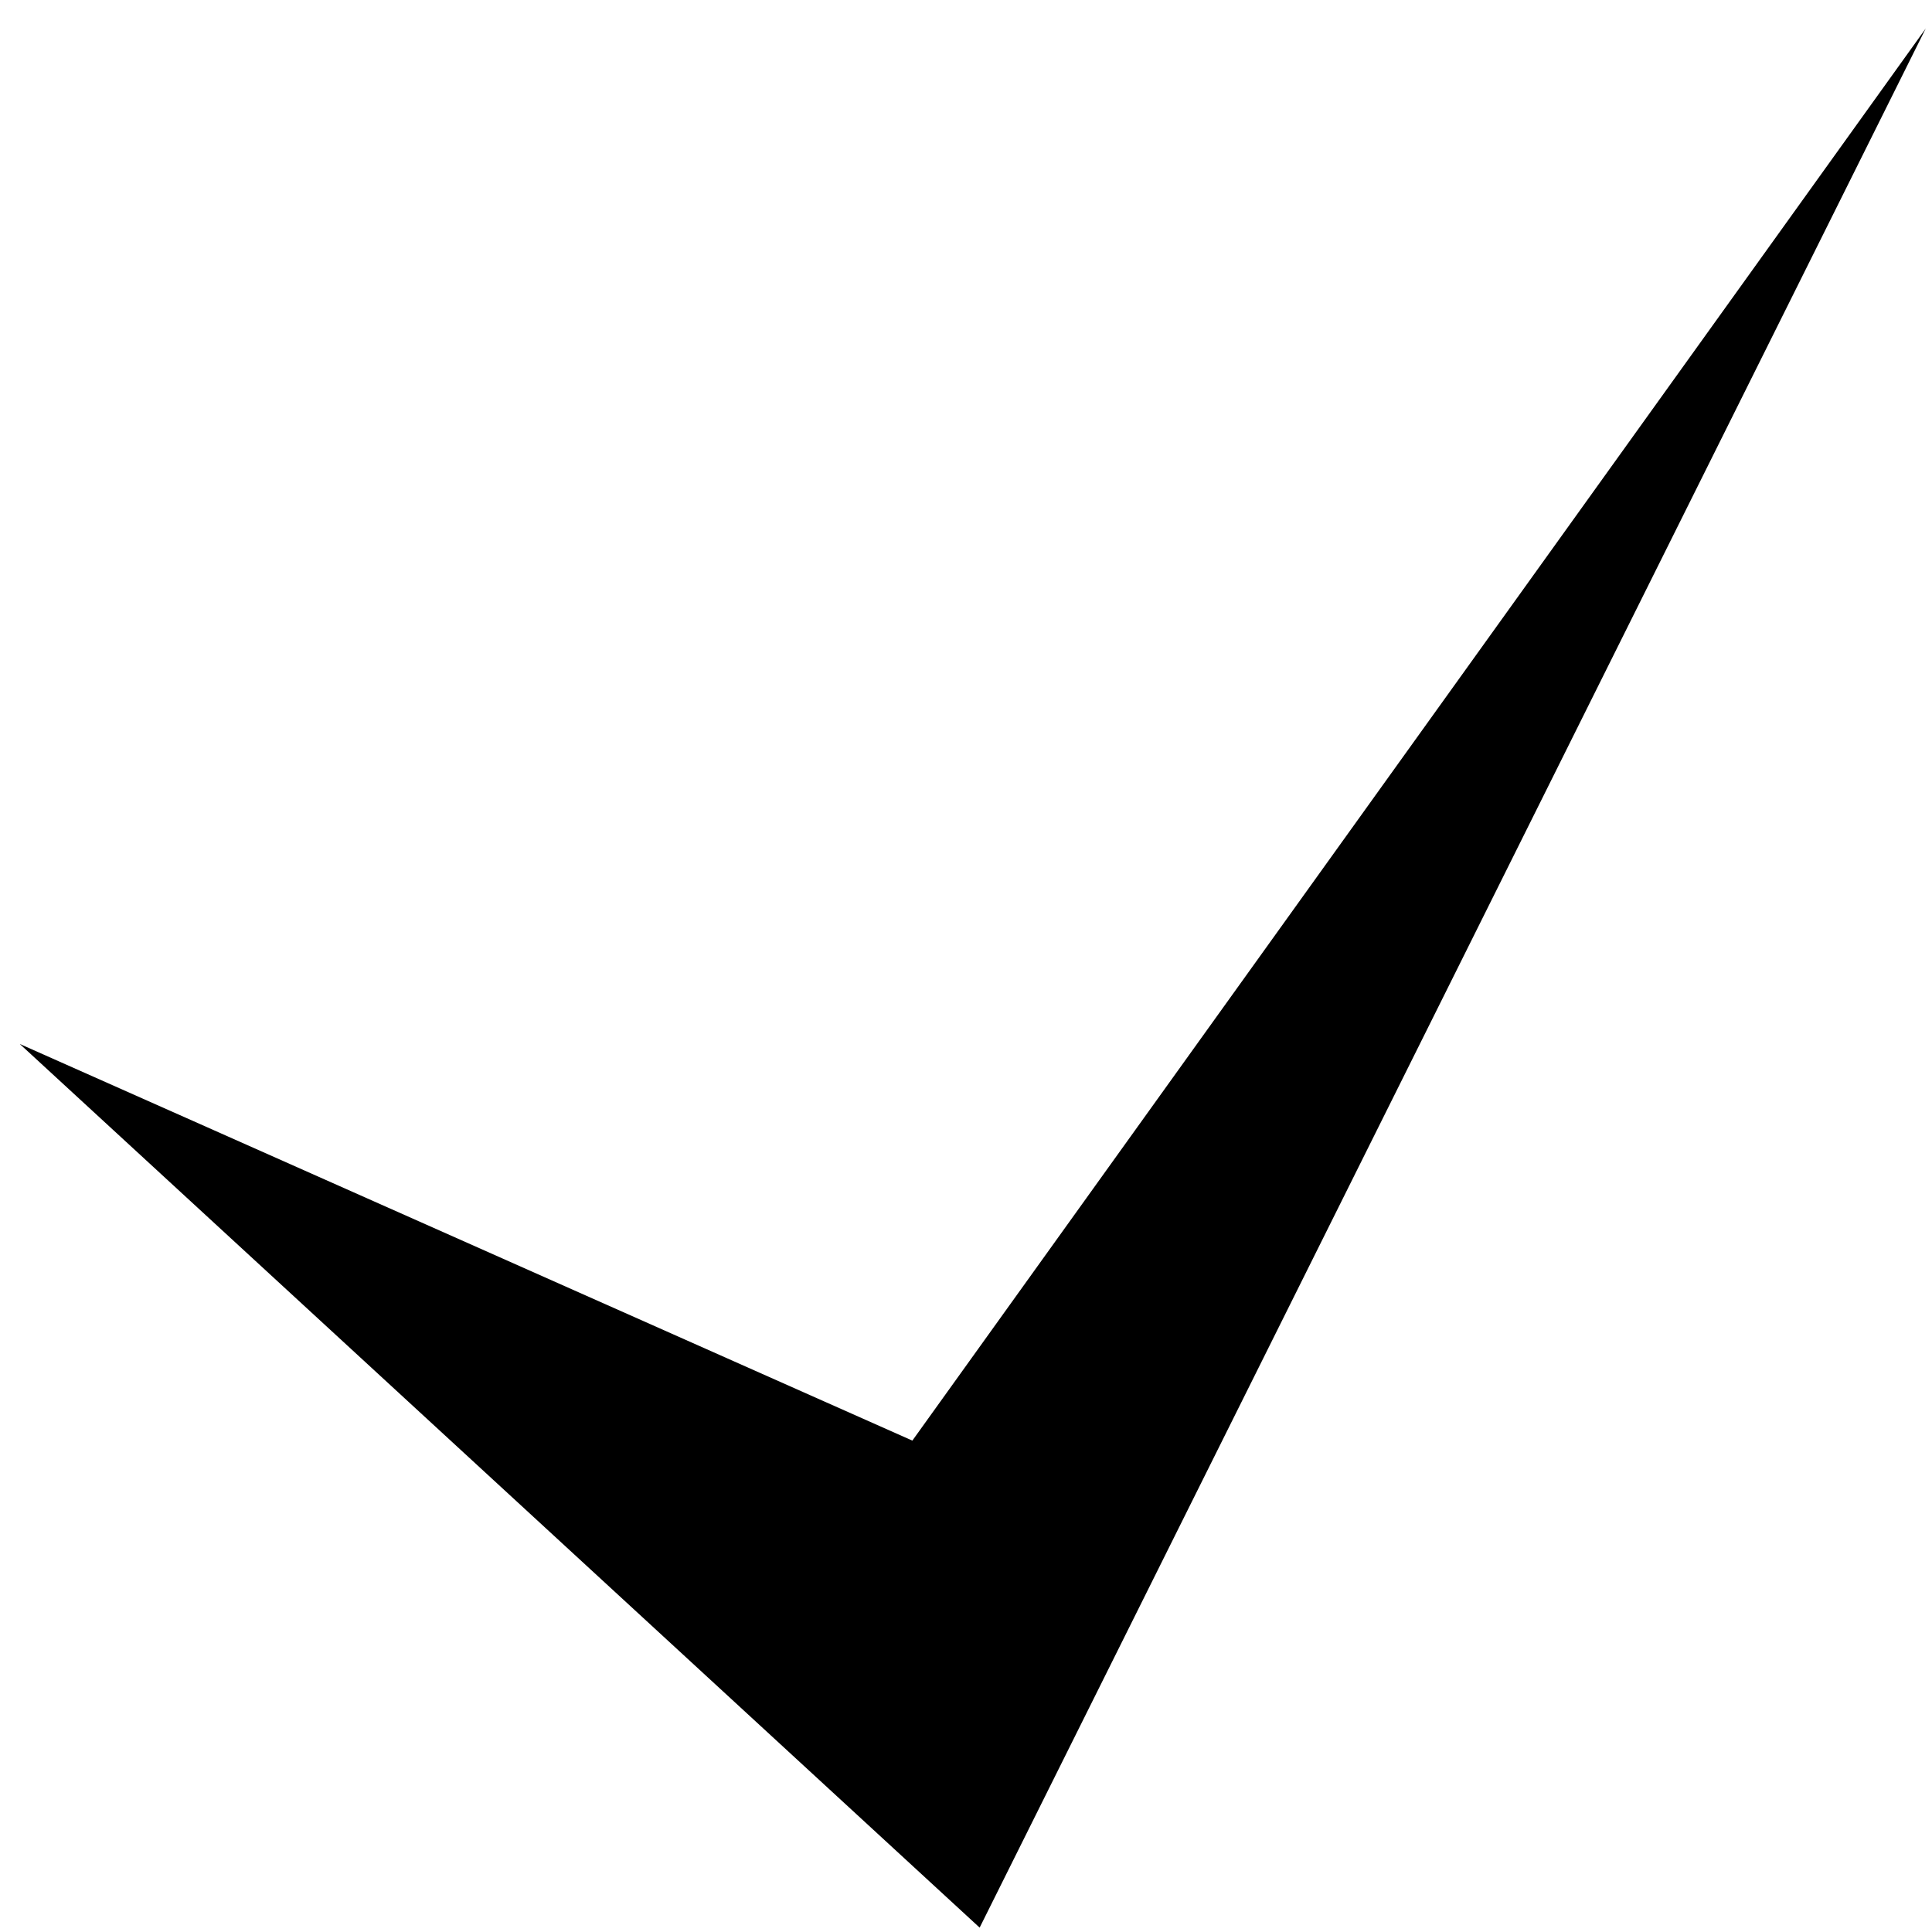
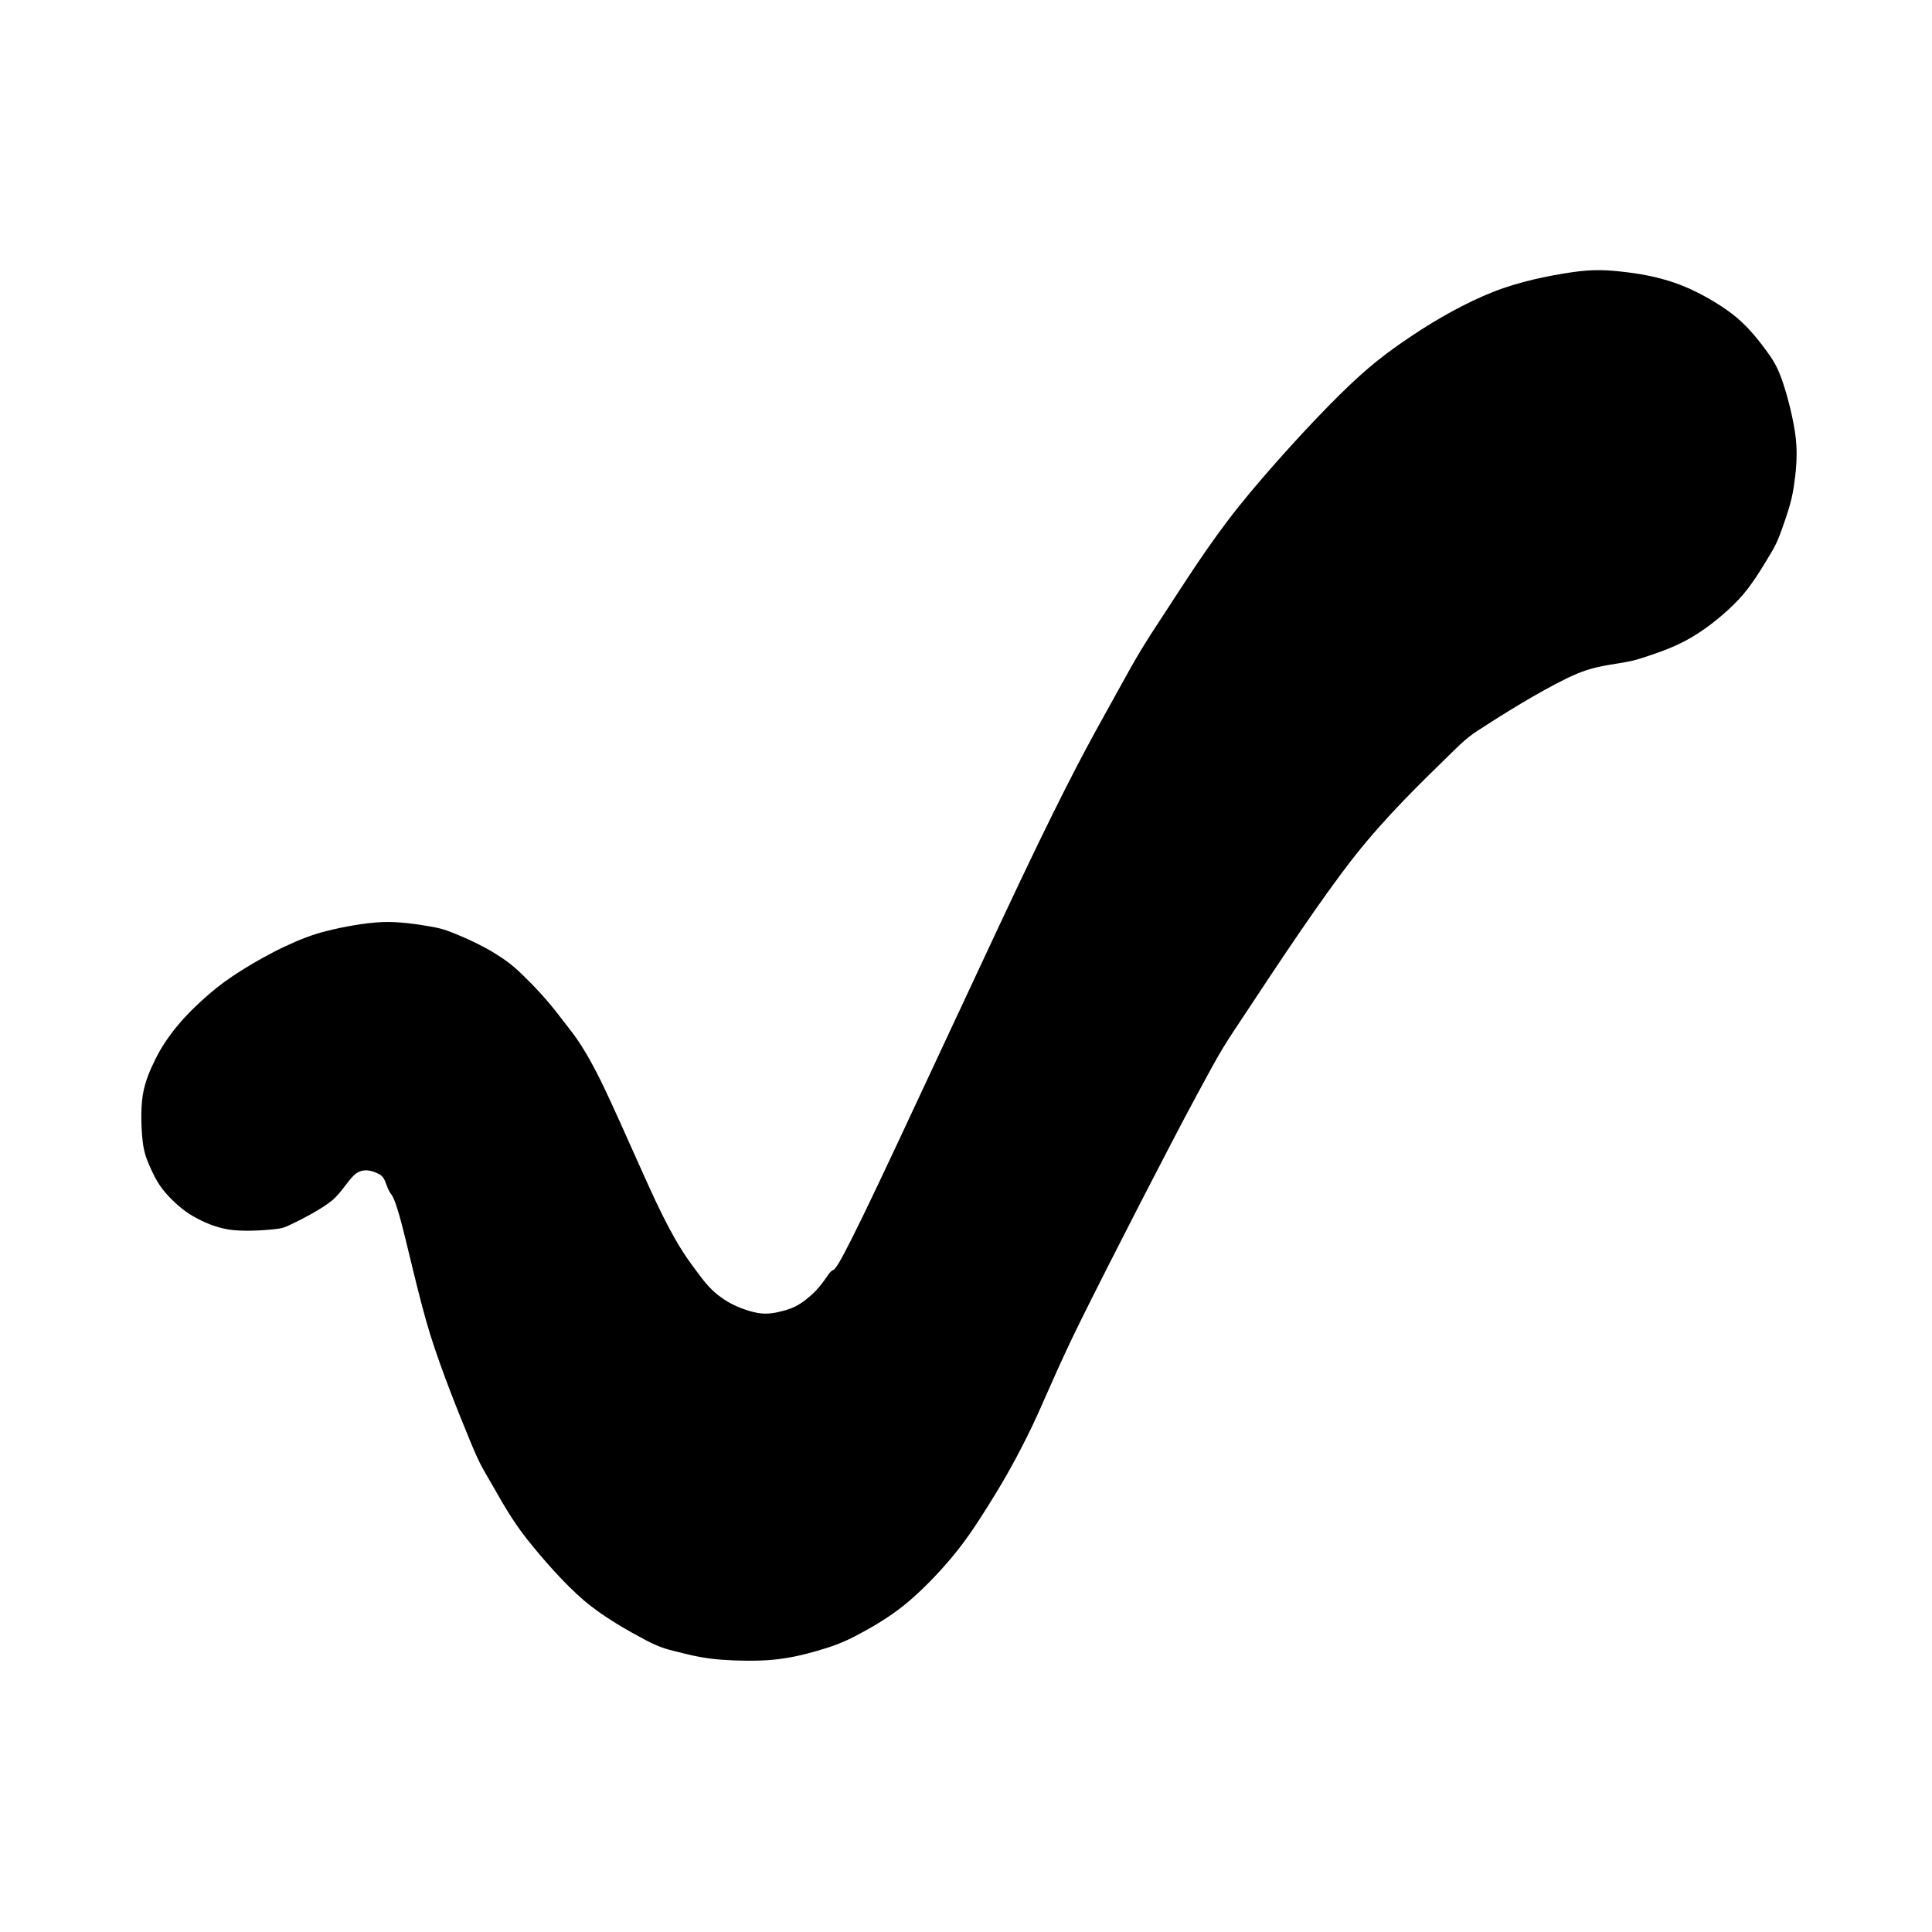
- <svg xmlns="http://www.w3.org/2000/svg" height="64" id="svg3360" version="1.1" viewBox="0 0 64 64" width="64">
-   <defs id="defs3362" />
-   <g id="layer1">
-     <path d="M 0.655,34.583 32.452,63.855 63.792,0.944 30.223,47.722 Z" id="path3395" style="fill-opacity:1;fill-rule:evenodd;stroke:none;stroke-width:1.468;stroke-linecap:butt;stroke-linejoin:bevel;stroke-miterlimit:13.8;stroke-dasharray:none;stroke-opacity:1" />
-   </g>
+ <svg xmlns="http://www.w3.org/2000/svg" width="1254" height="1254" viewBox="184 186 880 880">
+   <path fill="#000" d="M900 310C910.17 308.5 916.67 309 925 310C933.33 311 942 312.83 950 316C958 319.17 966.67 324.17 973 329C979.33 333.83 984.17 339.83 988 345C991.83 350.17 993.67 353.17 996 360C998.33 366.83 1001.17 378 1002 386C1002.83 394 1002 401.33 1001 408C1000 414.67 997.83 420.83 996 426C994.17 431.17 993.33 433.5 990 439C986.67 444.5 981.83 452.83 976 459C970.17 465.17 962.5 471.5 955 476C947.5 480.5 939.83 483.17 931 486C922.17 488.83 913.33 488.17 902 493C890.67 497.83 872.83 508.67 863 515C853.17 521.33 853.33 520.83 843 531C832.67 541.17 816 557 801 576C786 595 765 626.83 753 645C741 663.17 741.67 661.5 729 685C716.33 708.5 689.83 760.17 677 786C664.17 811.83 659.17 825.67 652 840C644.83 854.33 639.83 862.67 634 872C628.17 881.33 623.33 888.5 617 896C610.67 903.5 603.17 911.17 596 917C588.83 922.83 580.67 927.5 574 931C567.33 934.5 562.33 936.17 556 938C549.67 939.83 543.17 941.33 536 942C528.83 942.67 519.83 942.5 513 942C506.17 941.5 500.83 940.5 495 939C489.17 937.5 485.5 937 478 933C470.5 929 459 922.67 450 915C441 907.33 431 895.83 424 887C417 878.17 412.33 869.5 408 862C403.67 854.5 402.67 853.33 398 842C393.33 830.67 385.33 811 380 794C374.67 777 369.17 751 366 740C362.83 729 362.5 731.17 361 728C359.5 724.83 359.33 722.33 357 721C354.67 719.67 350.67 718 347 720C343.33 722 339.83 729.17 335 733C330.17 736.83 322.5 740.83 318 743C313.5 745.17 313 745.5 308 746C303 746.5 294 747 288 746C282 745 276.67 742.67 272 740C267.33 737.33 263.17 733.5 260 730C256.83 726.5 254.83 723 253 719C251.17 715 249.67 711.67 249 706C248.33 700.33 248 691.33 249 685C250 678.67 252.33 673.33 255 668C257.67 662.67 261 657.83 265 653C269 648.17 274.17 643.17 279 639C283.83 634.83 288.17 631.67 294 628C299.83 624.33 307.5 620 314 617C320.5 614 325.67 611.83 333 610C340.33 608.17 350.17 606.33 358 606C365.83 605.67 374.17 607 380 608C385.83 609 388.17 610 393 612C397.83 614 404.17 617 409 620C413.83 623 417 625.17 422 630C427 634.83 433.33 641.5 439 649C444.67 656.5 448.17 659.83 456 675C463.83 690.17 478.33 724.83 486 740C493.67 755.17 497.33 759.67 502 766C506.67 772.33 509.5 775 514 778C518.5 781 524.5 783.17 529 784C533.5 784.83 537.33 784 541 783C544.67 782 547.67 780.67 551 778C554.33 775.33 556.67 773.33 561 767C565.33 760.67 561 772.83 577 740C593 707.17 637.67 609.83 657 570C676.33 530.17 683.5 518.33 693 501C702.5 483.67 704.83 480 714 466C723.17 452 734.67 433.67 748 417C761.33 400.33 780.83 379 794 366C807.17 353 815.33 346.83 827 339C838.67 331.17 851.83 323.83 864 319C876.17 314.17 889.83 311.5 900 310Z" />
</svg>
